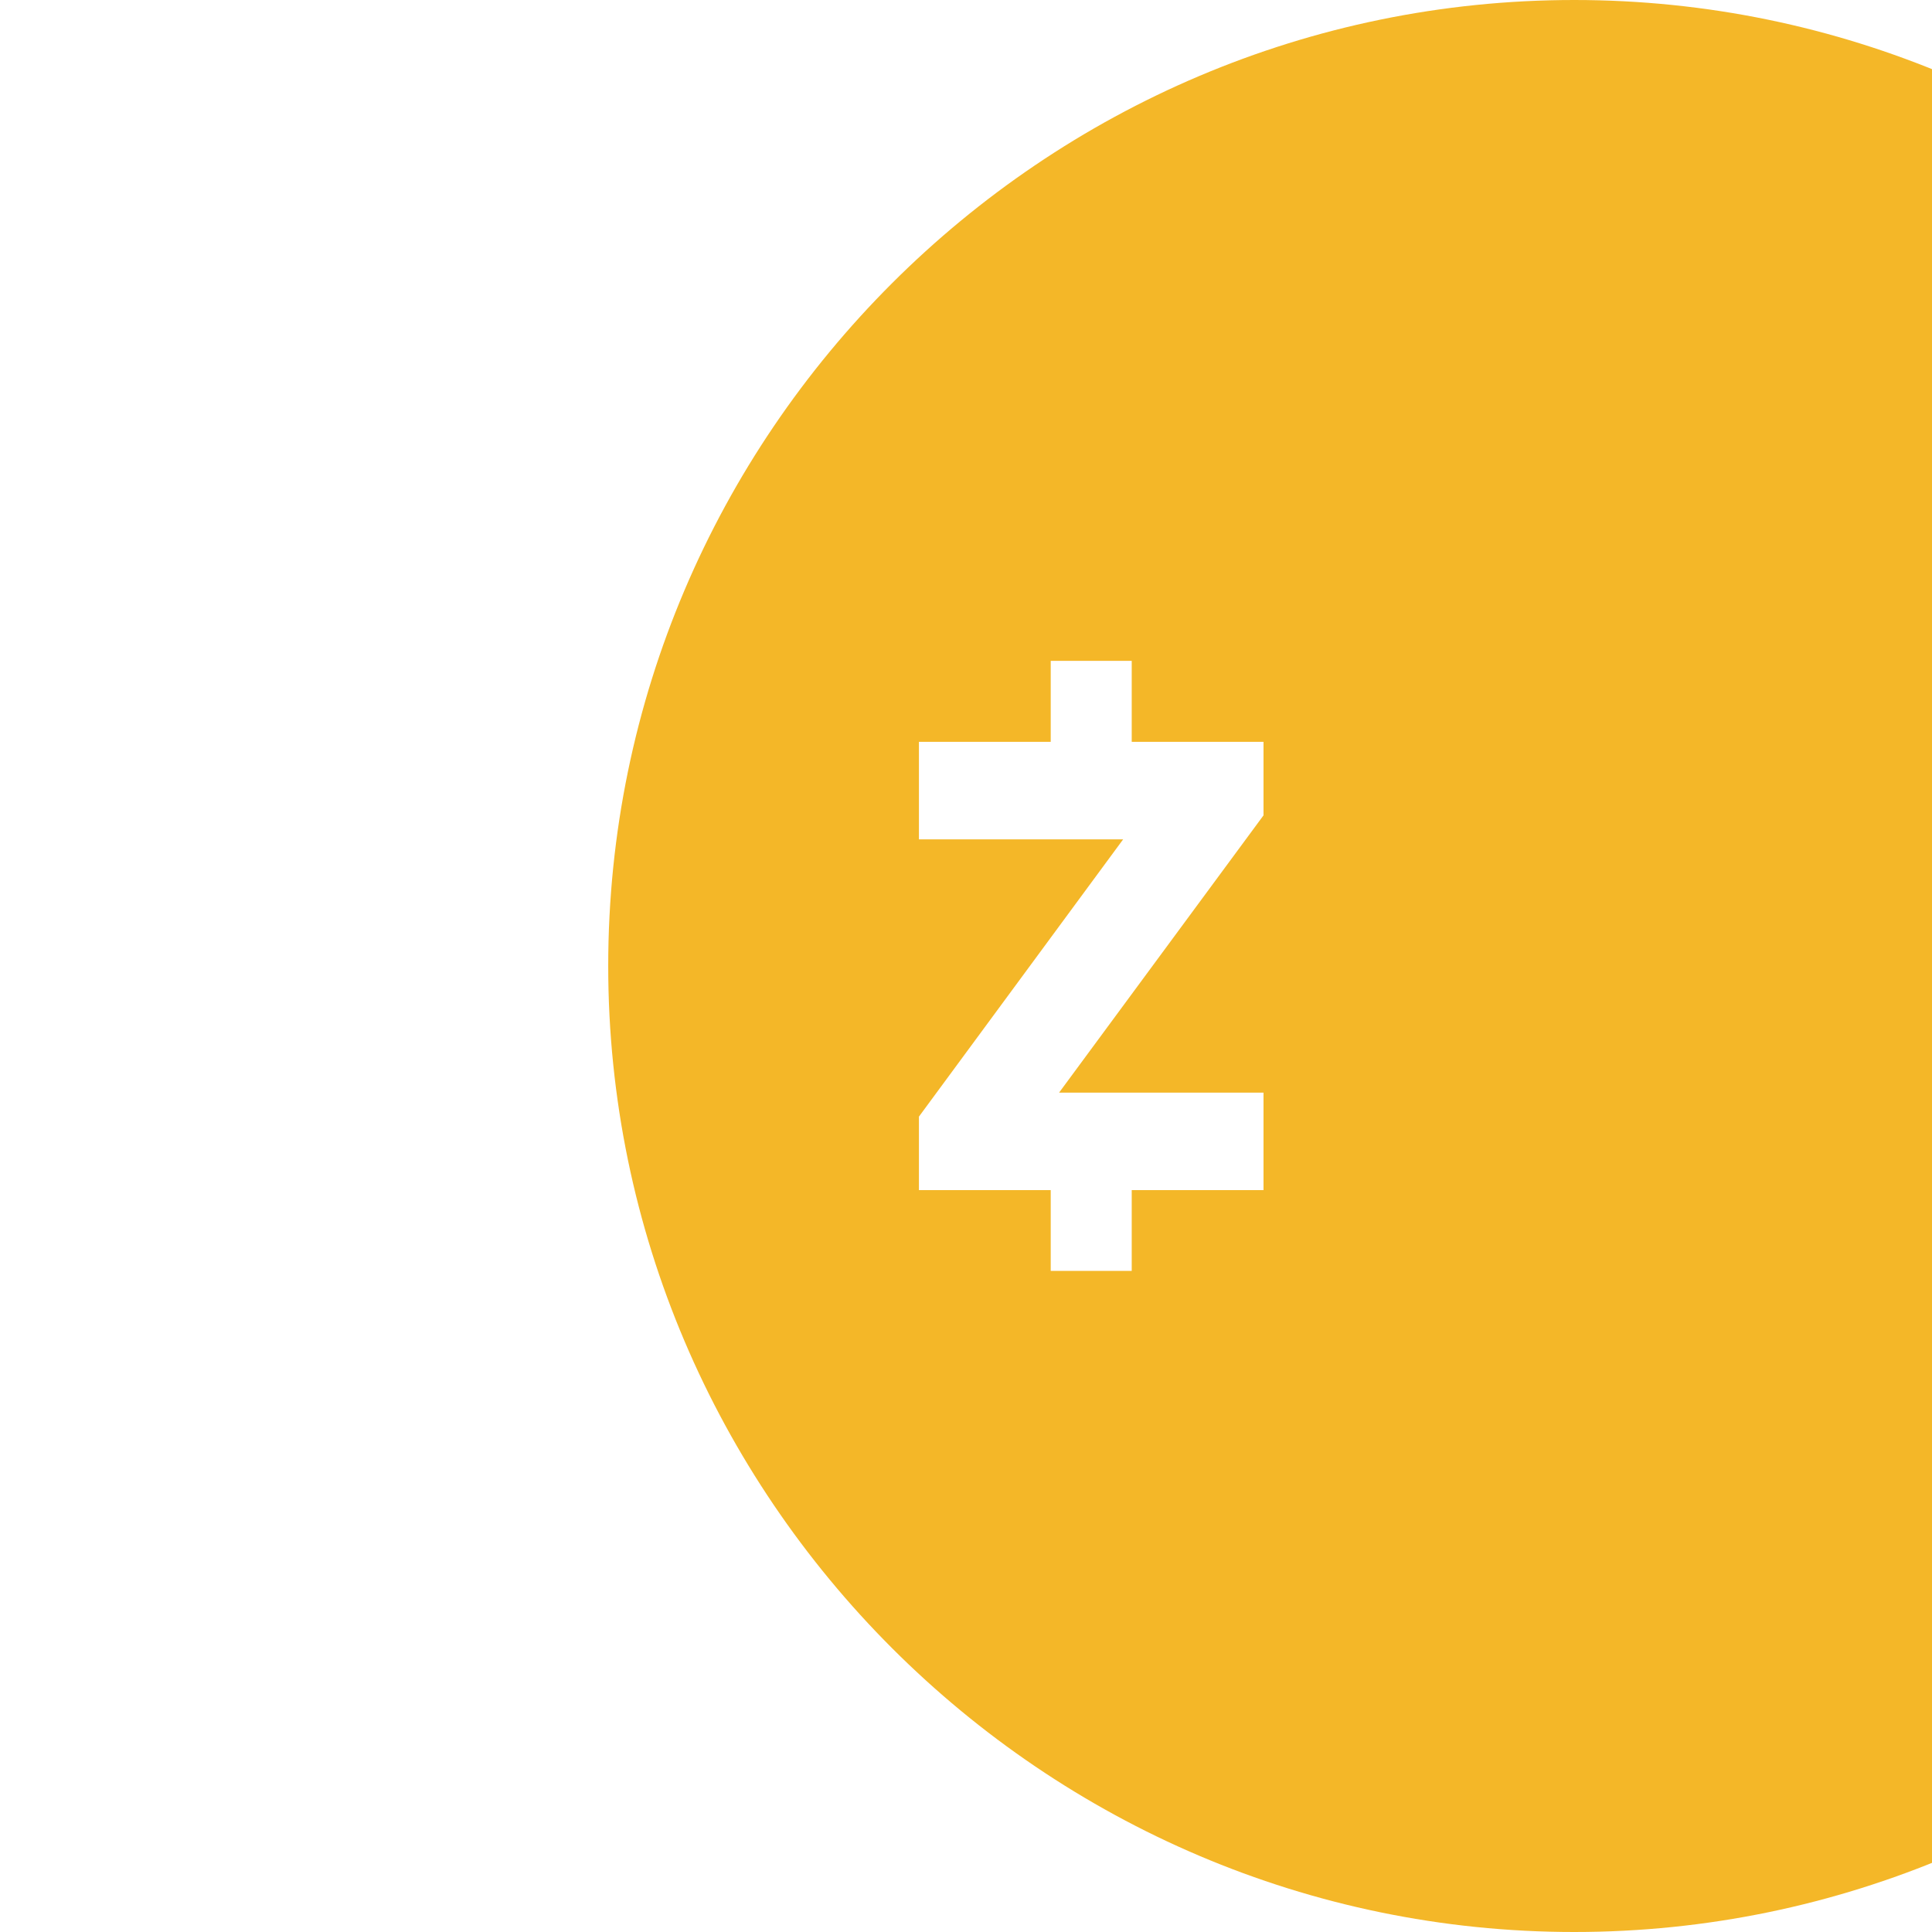
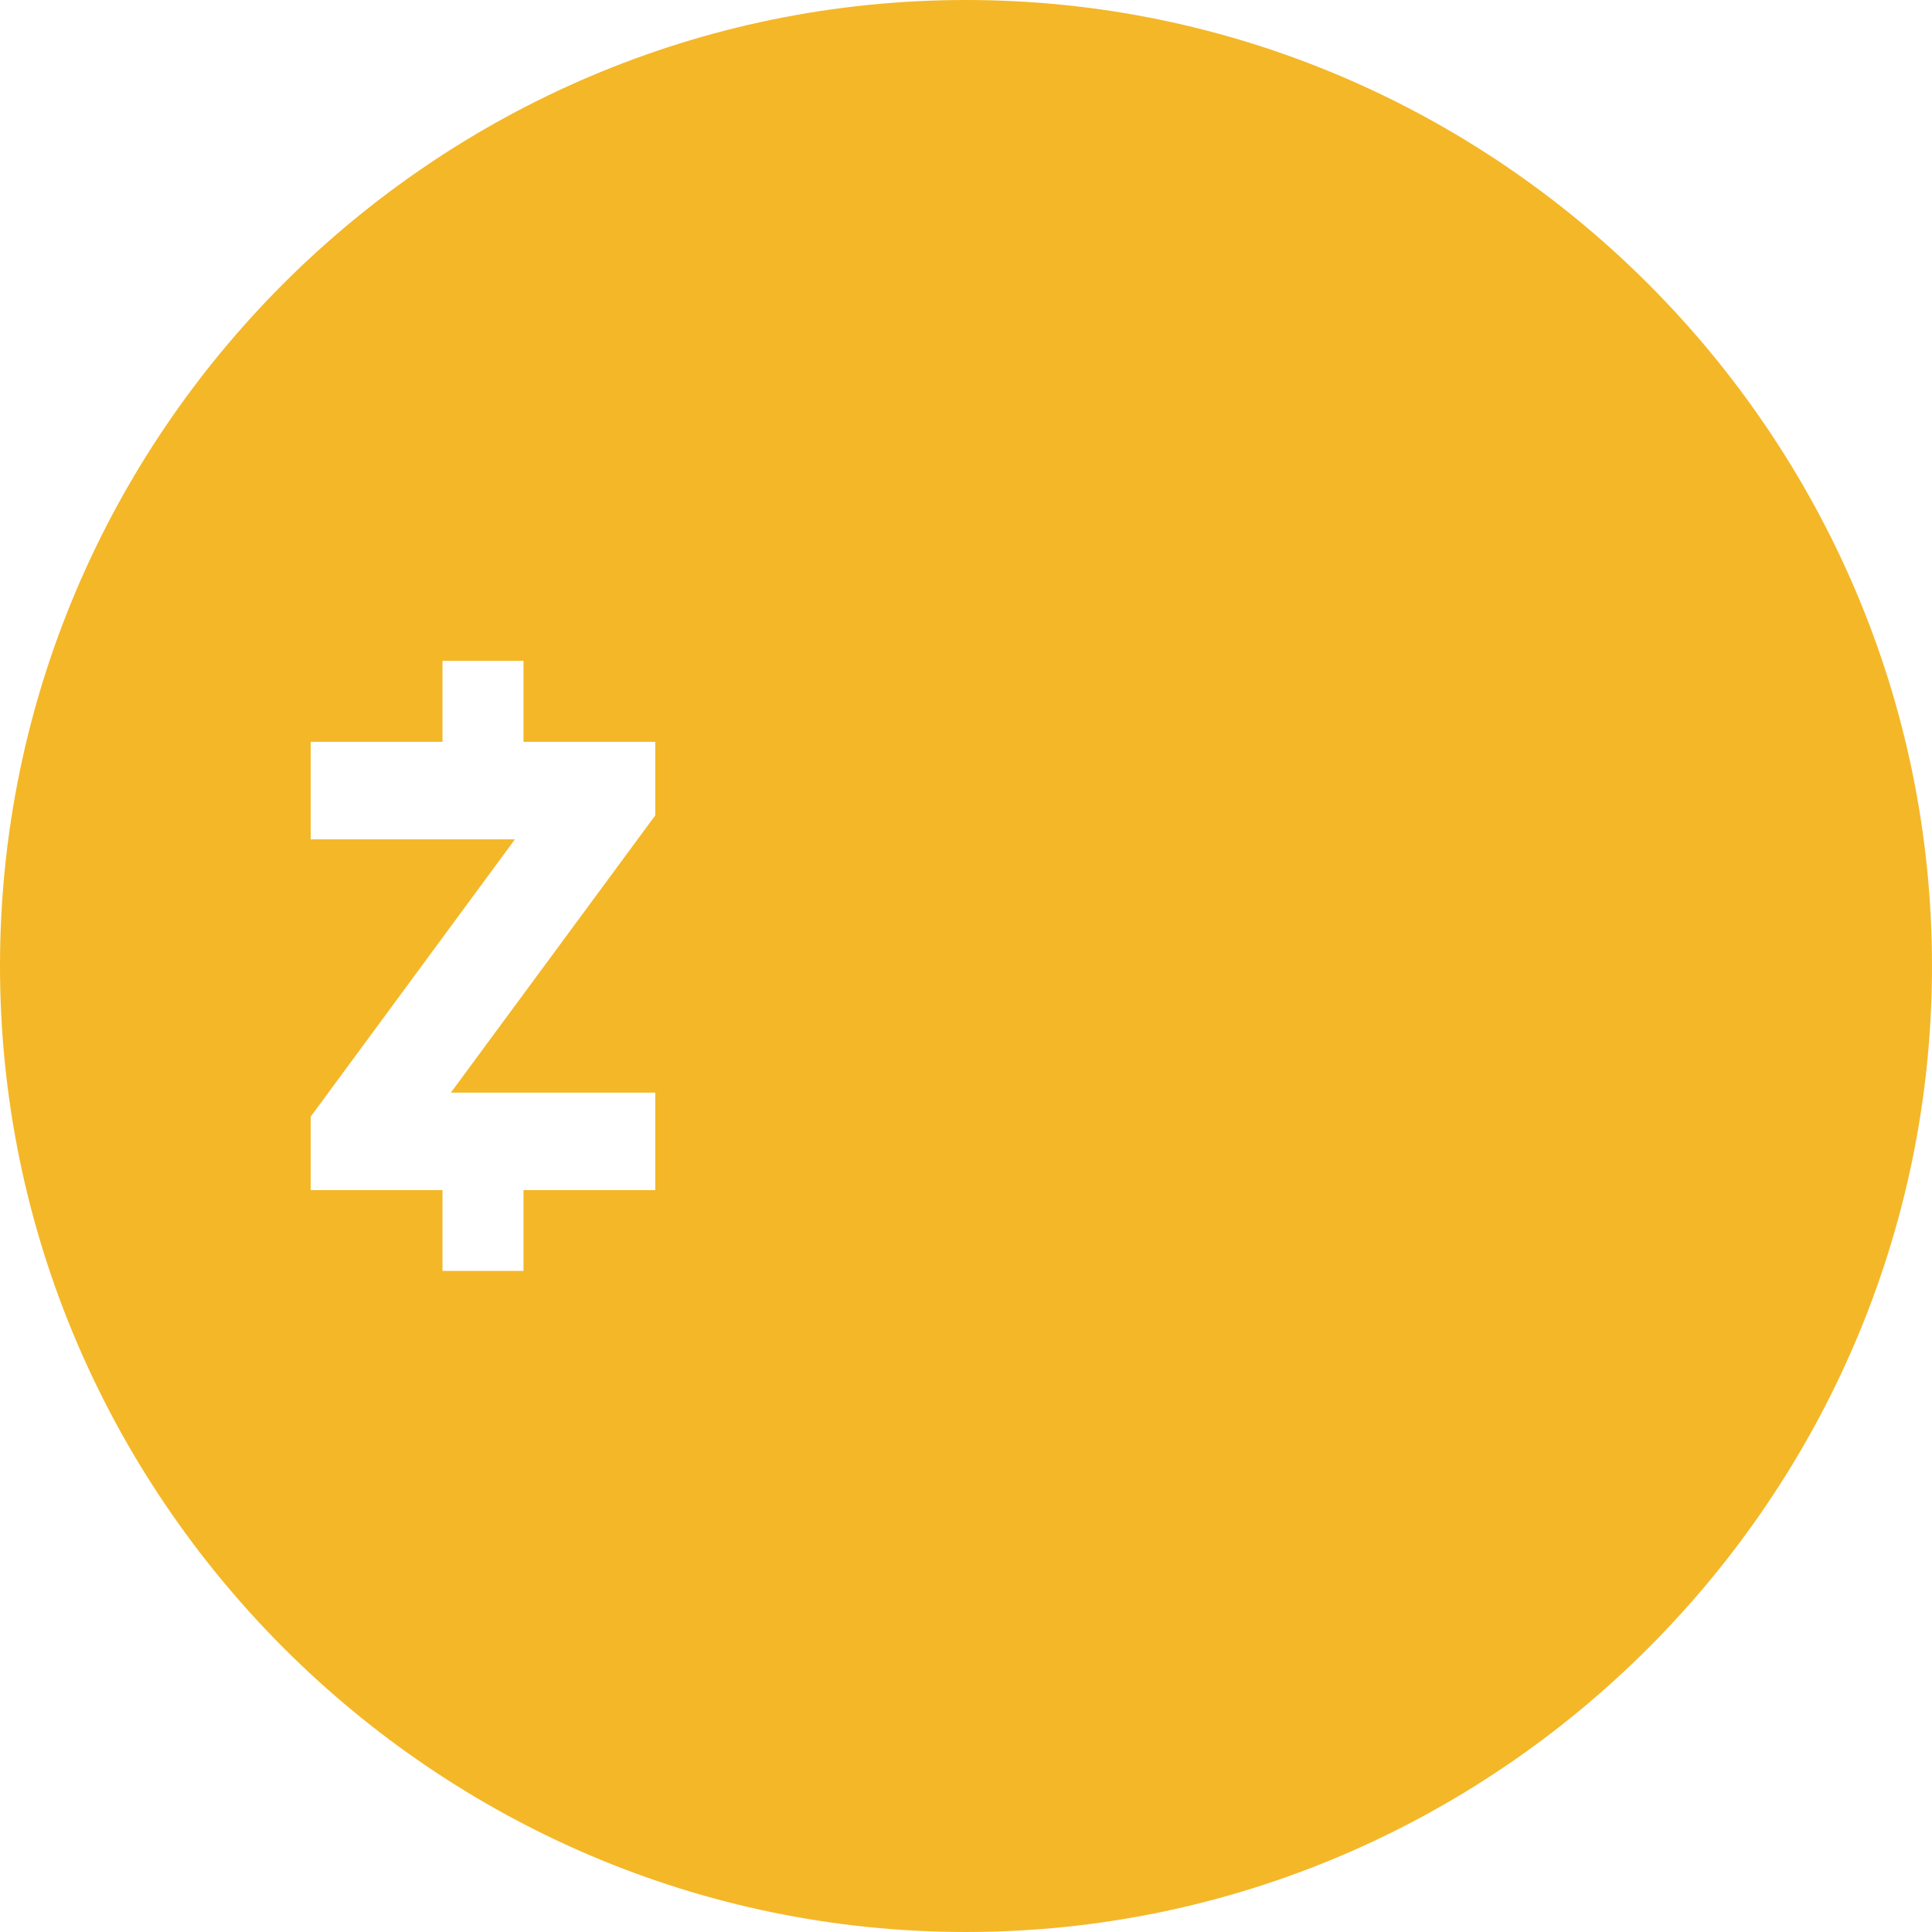
- <svg xmlns="http://www.w3.org/2000/svg" id="Layer_1" data-name="Layer 1" width="1080" height="1080" viewBox="200 0 1080 1080">
+ <svg xmlns="http://www.w3.org/2000/svg" id="Layer_1" data-name="Layer 1" width="1080" height="1080" viewBox="540 0 1080 1080">
  <path d="m540,540c0-297.8,243.1-540,540-540s540,243.1,540,540-243.1,540-540,540-540-243.1-540-540Zm366.31-125.3v41.09l-114.28,155h114.28v54.5h-73.67v45.16h-45.28v-45.16h-73.67v-41.09l114.16-155h-114.16v-54.5h73.67v-45.28h45.28v45.28h73.67Z" style="fill: #f4b728; fill-rule: evenodd;" />
</svg>
